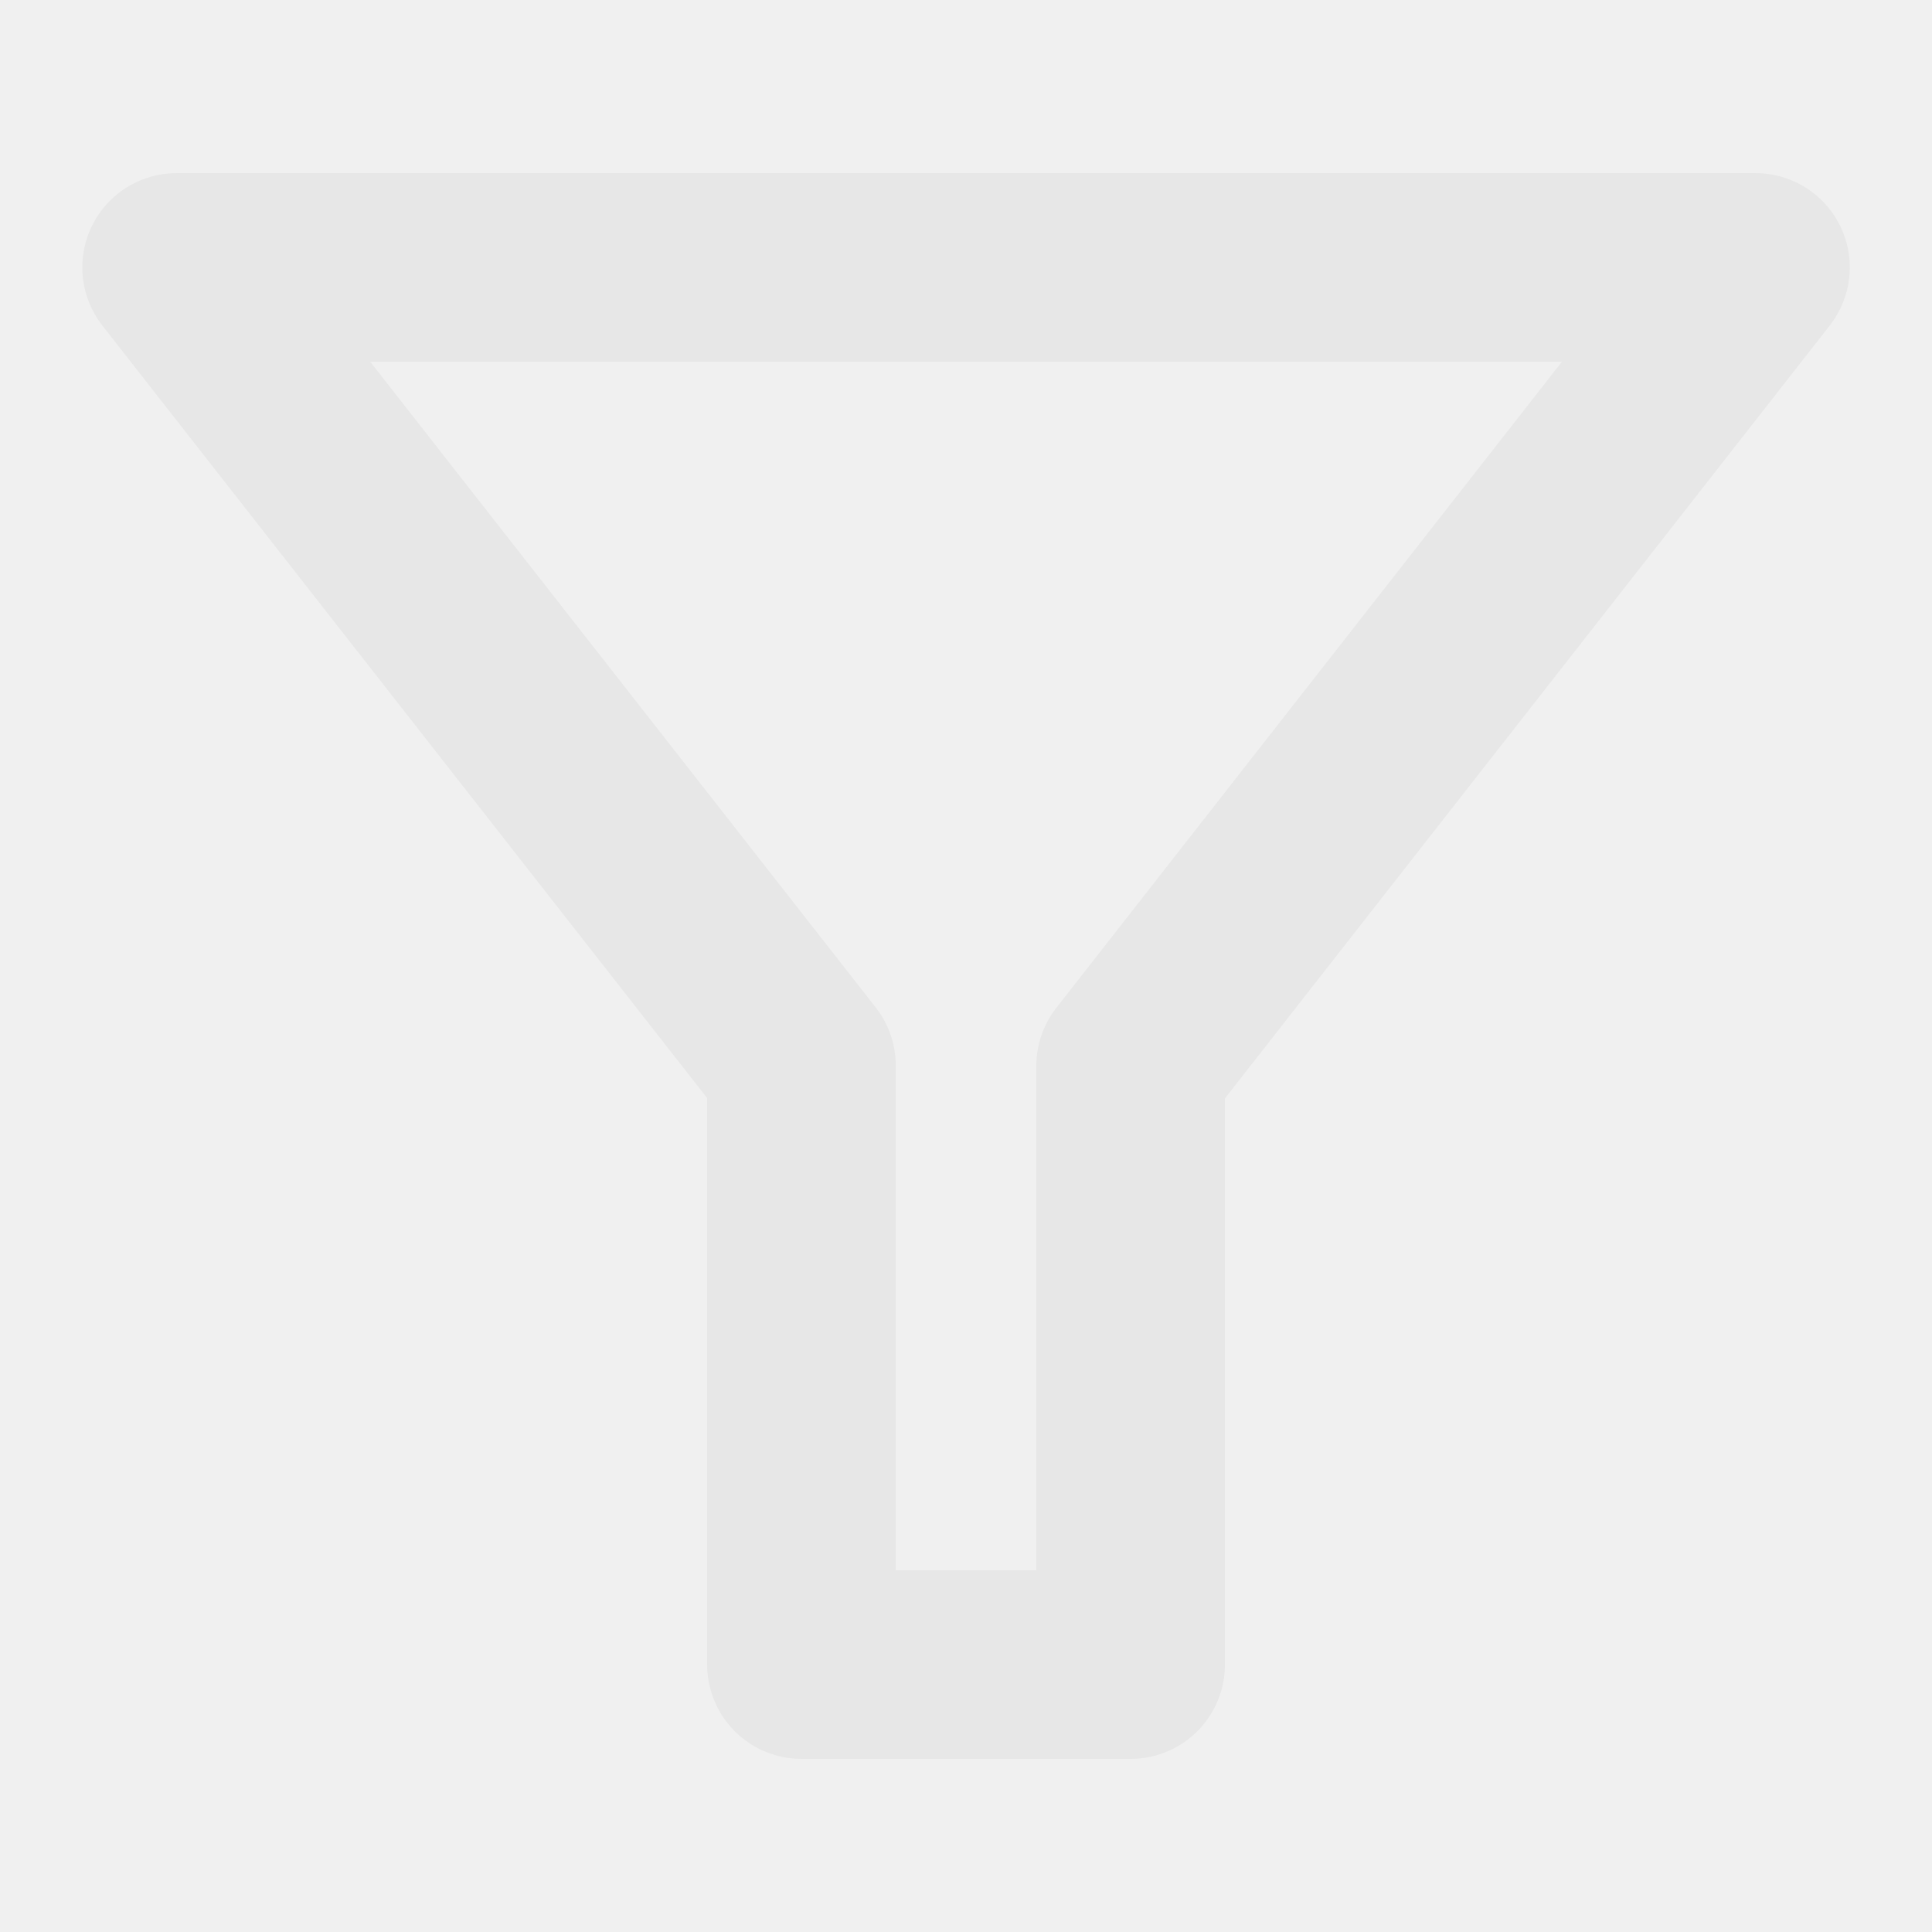
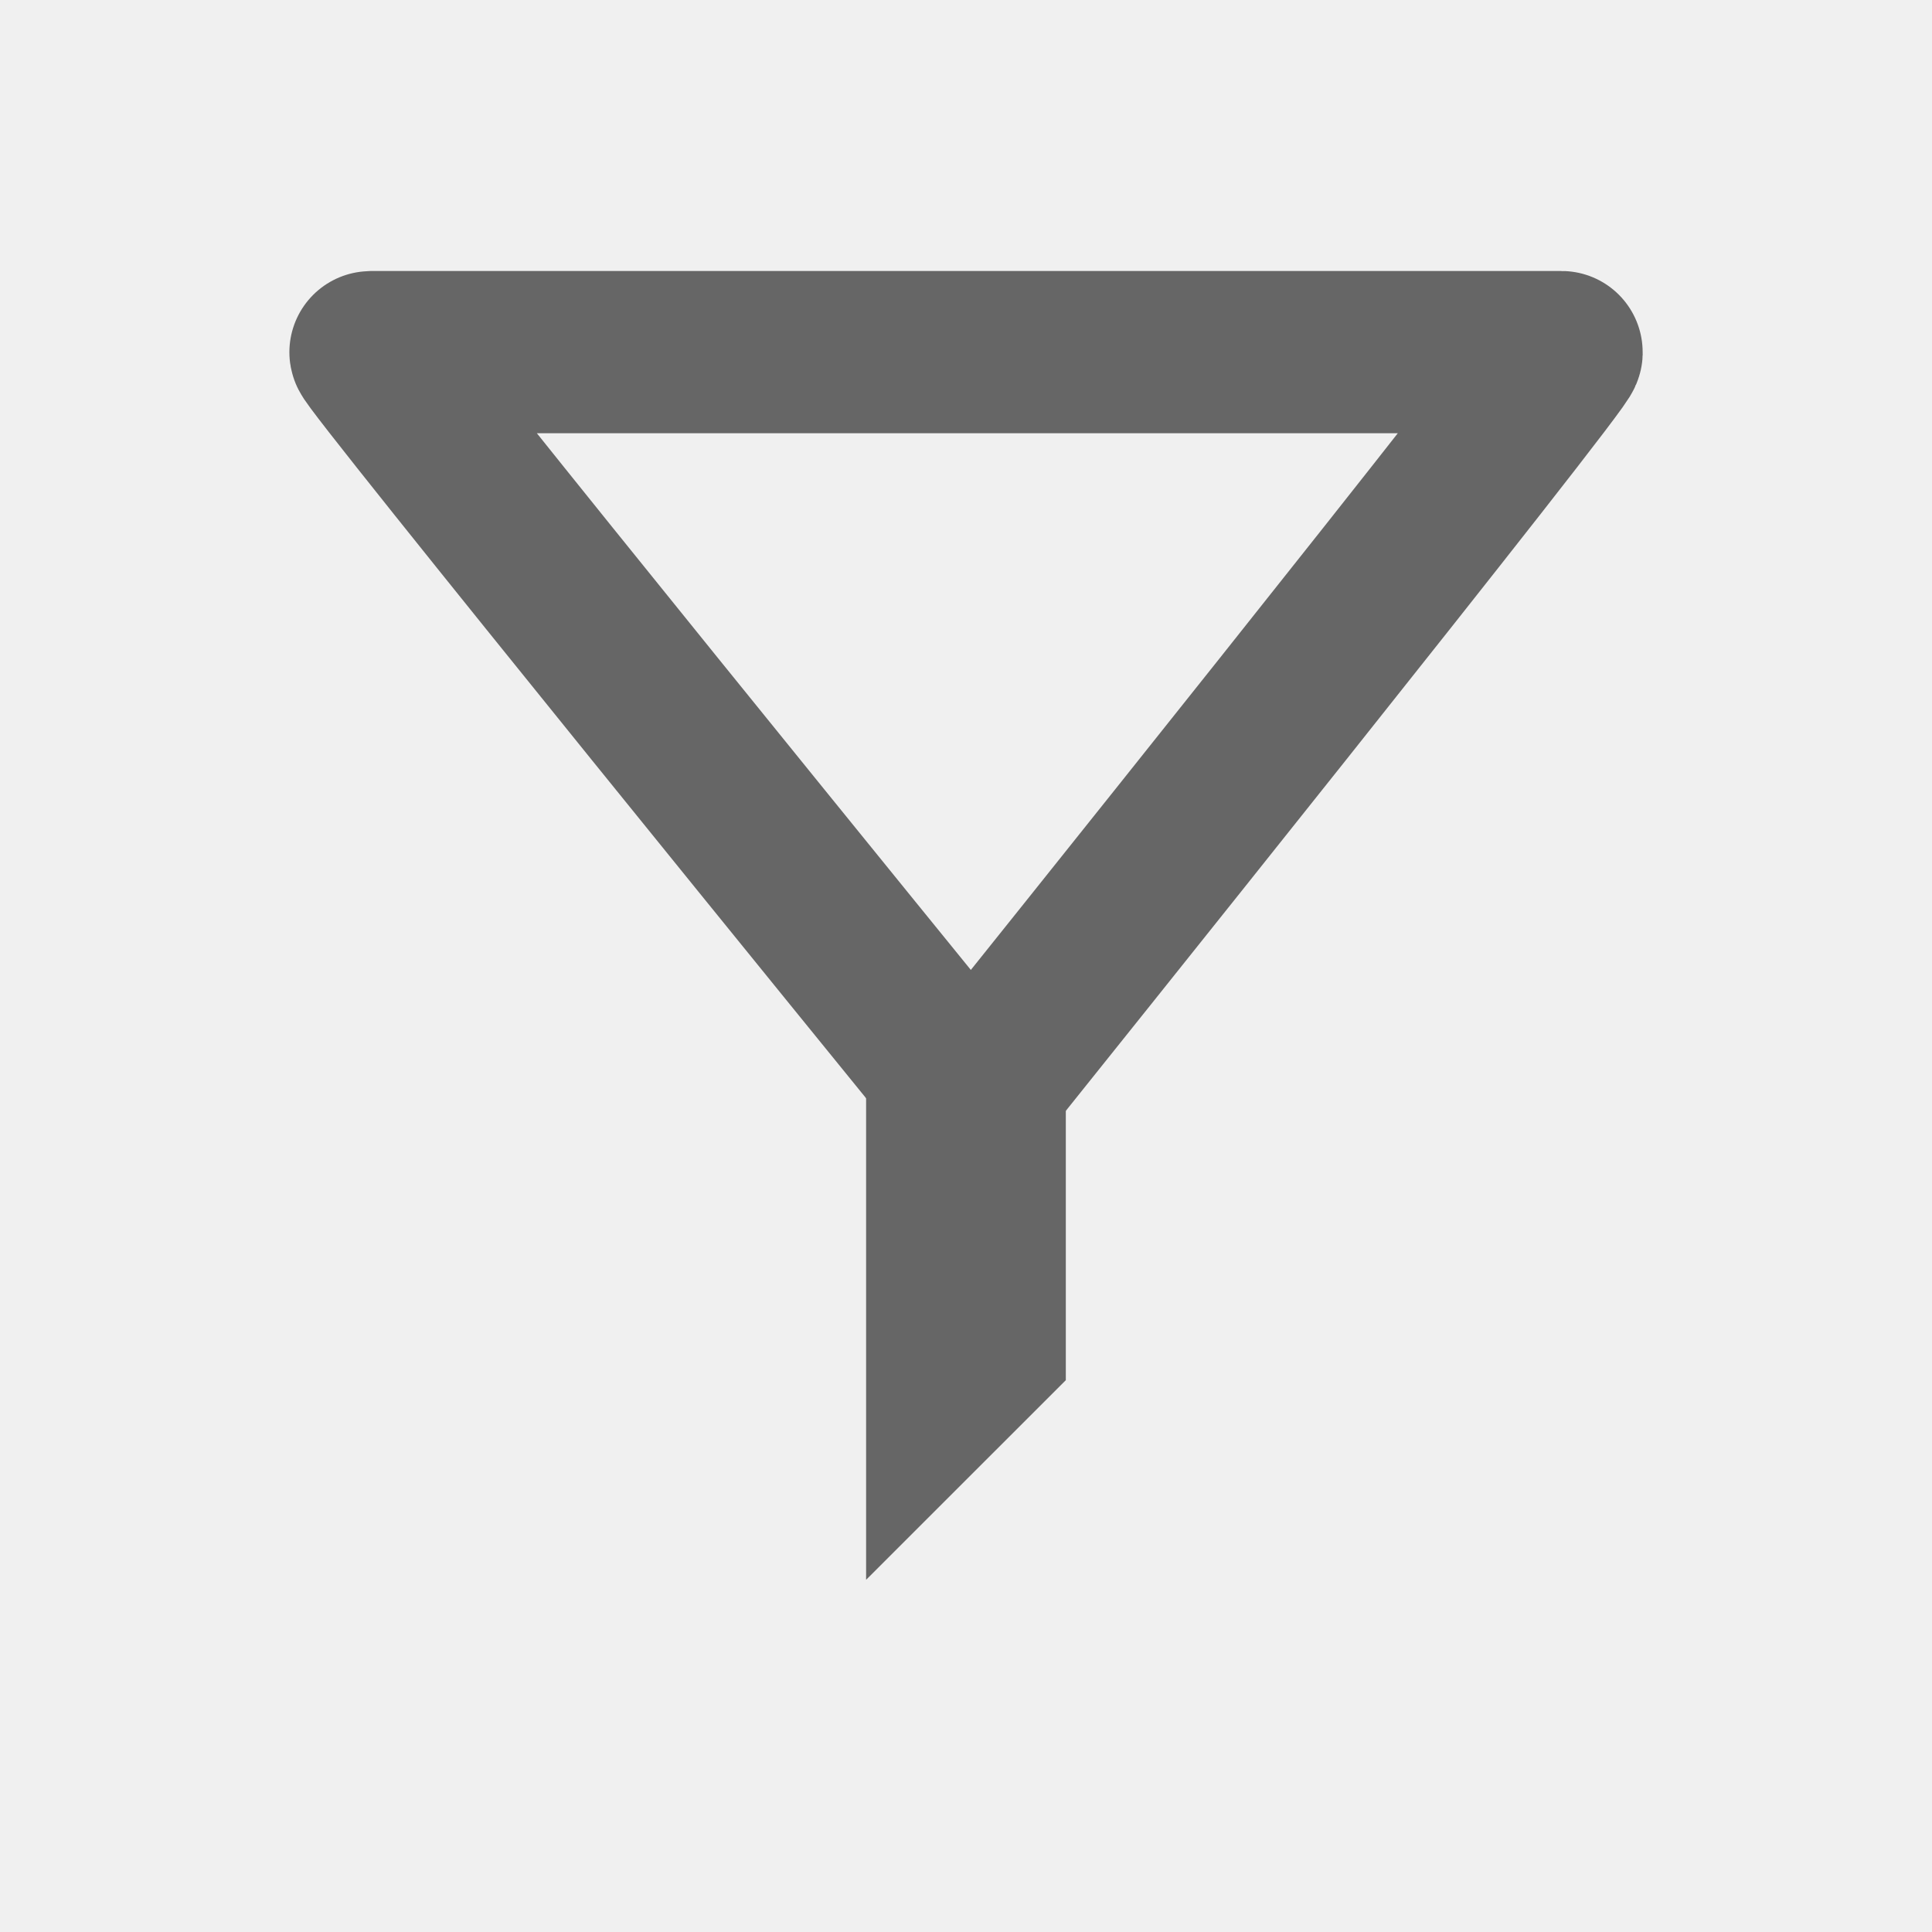
- <svg xmlns="http://www.w3.org/2000/svg" version="1.1" id="Layer_1" x="0px" y="0px" width="24px" height="24px" viewBox="0 0 24 24" enable-background="new 0 0 24 24" xml:space="preserve">
-   <g display="none">
-     <g display="inline">
-       <line fill-rule="evenodd" clip-rule="evenodd" fill="none" stroke="#E7E7E7" stroke-width="2.343" stroke-linecap="round" stroke-miterlimit="3.864" x1="1.793" y1="22.207" x2="9.838" y2="14.162" />
-     </g>
-     <g display="inline">
-       <g>
-         <circle fill="#FFFFFF" cx="14.397" cy="9.603" r="7.81" />
-         <path fill="#FFFFFF" d="M14.397,9.603" />
-       </g>
-       <g>
-         <circle fill="none" stroke="#E7E7E7" stroke-width="2.343" stroke-linecap="round" stroke-miterlimit="3.864" cx="14.397" cy="9.603" r="7.81" />
-         <path fill="none" stroke="#E7E7E7" stroke-width="2.343" stroke-linecap="round" stroke-miterlimit="3.864" d="M14.397,9.603" />
-       </g>
-     </g>
-   </g>
+ <svg xmlns="http://www.w3.org/2000/svg" version="1.1" baseProfile="tiny" id="Layer_1" x="0px" y="0px" width="24px" height="24px" viewBox="0 0 24 24" xml:space="preserve">
  <g>
-     <g>
-       <polygon fill="none" stroke="#E7E7E7" stroke-width="2.343" stroke-linejoin="round" stroke-miterlimit="3.864" points="    9.956,20.678 9.956,13.237 2.194,3.322 21.807,3.322 14.045,13.241 14.045,20.678   " />
-     </g>
+     <path fill="none" stroke="#666666" stroke-width="2.015" stroke-miterlimit="3.864" d="M11.725,13.234c0,0-7.207-8.86-7.122-8.86   c4.282,0,7.922,0,14.795,0c0.106,0-6.996,8.86-6.996,8.86" />
+     <polygon fill="#666666" points="13.24,17.145 10.759,19.625 10.759,12.594 13.24,12.594  " />
  </g>
</svg>
